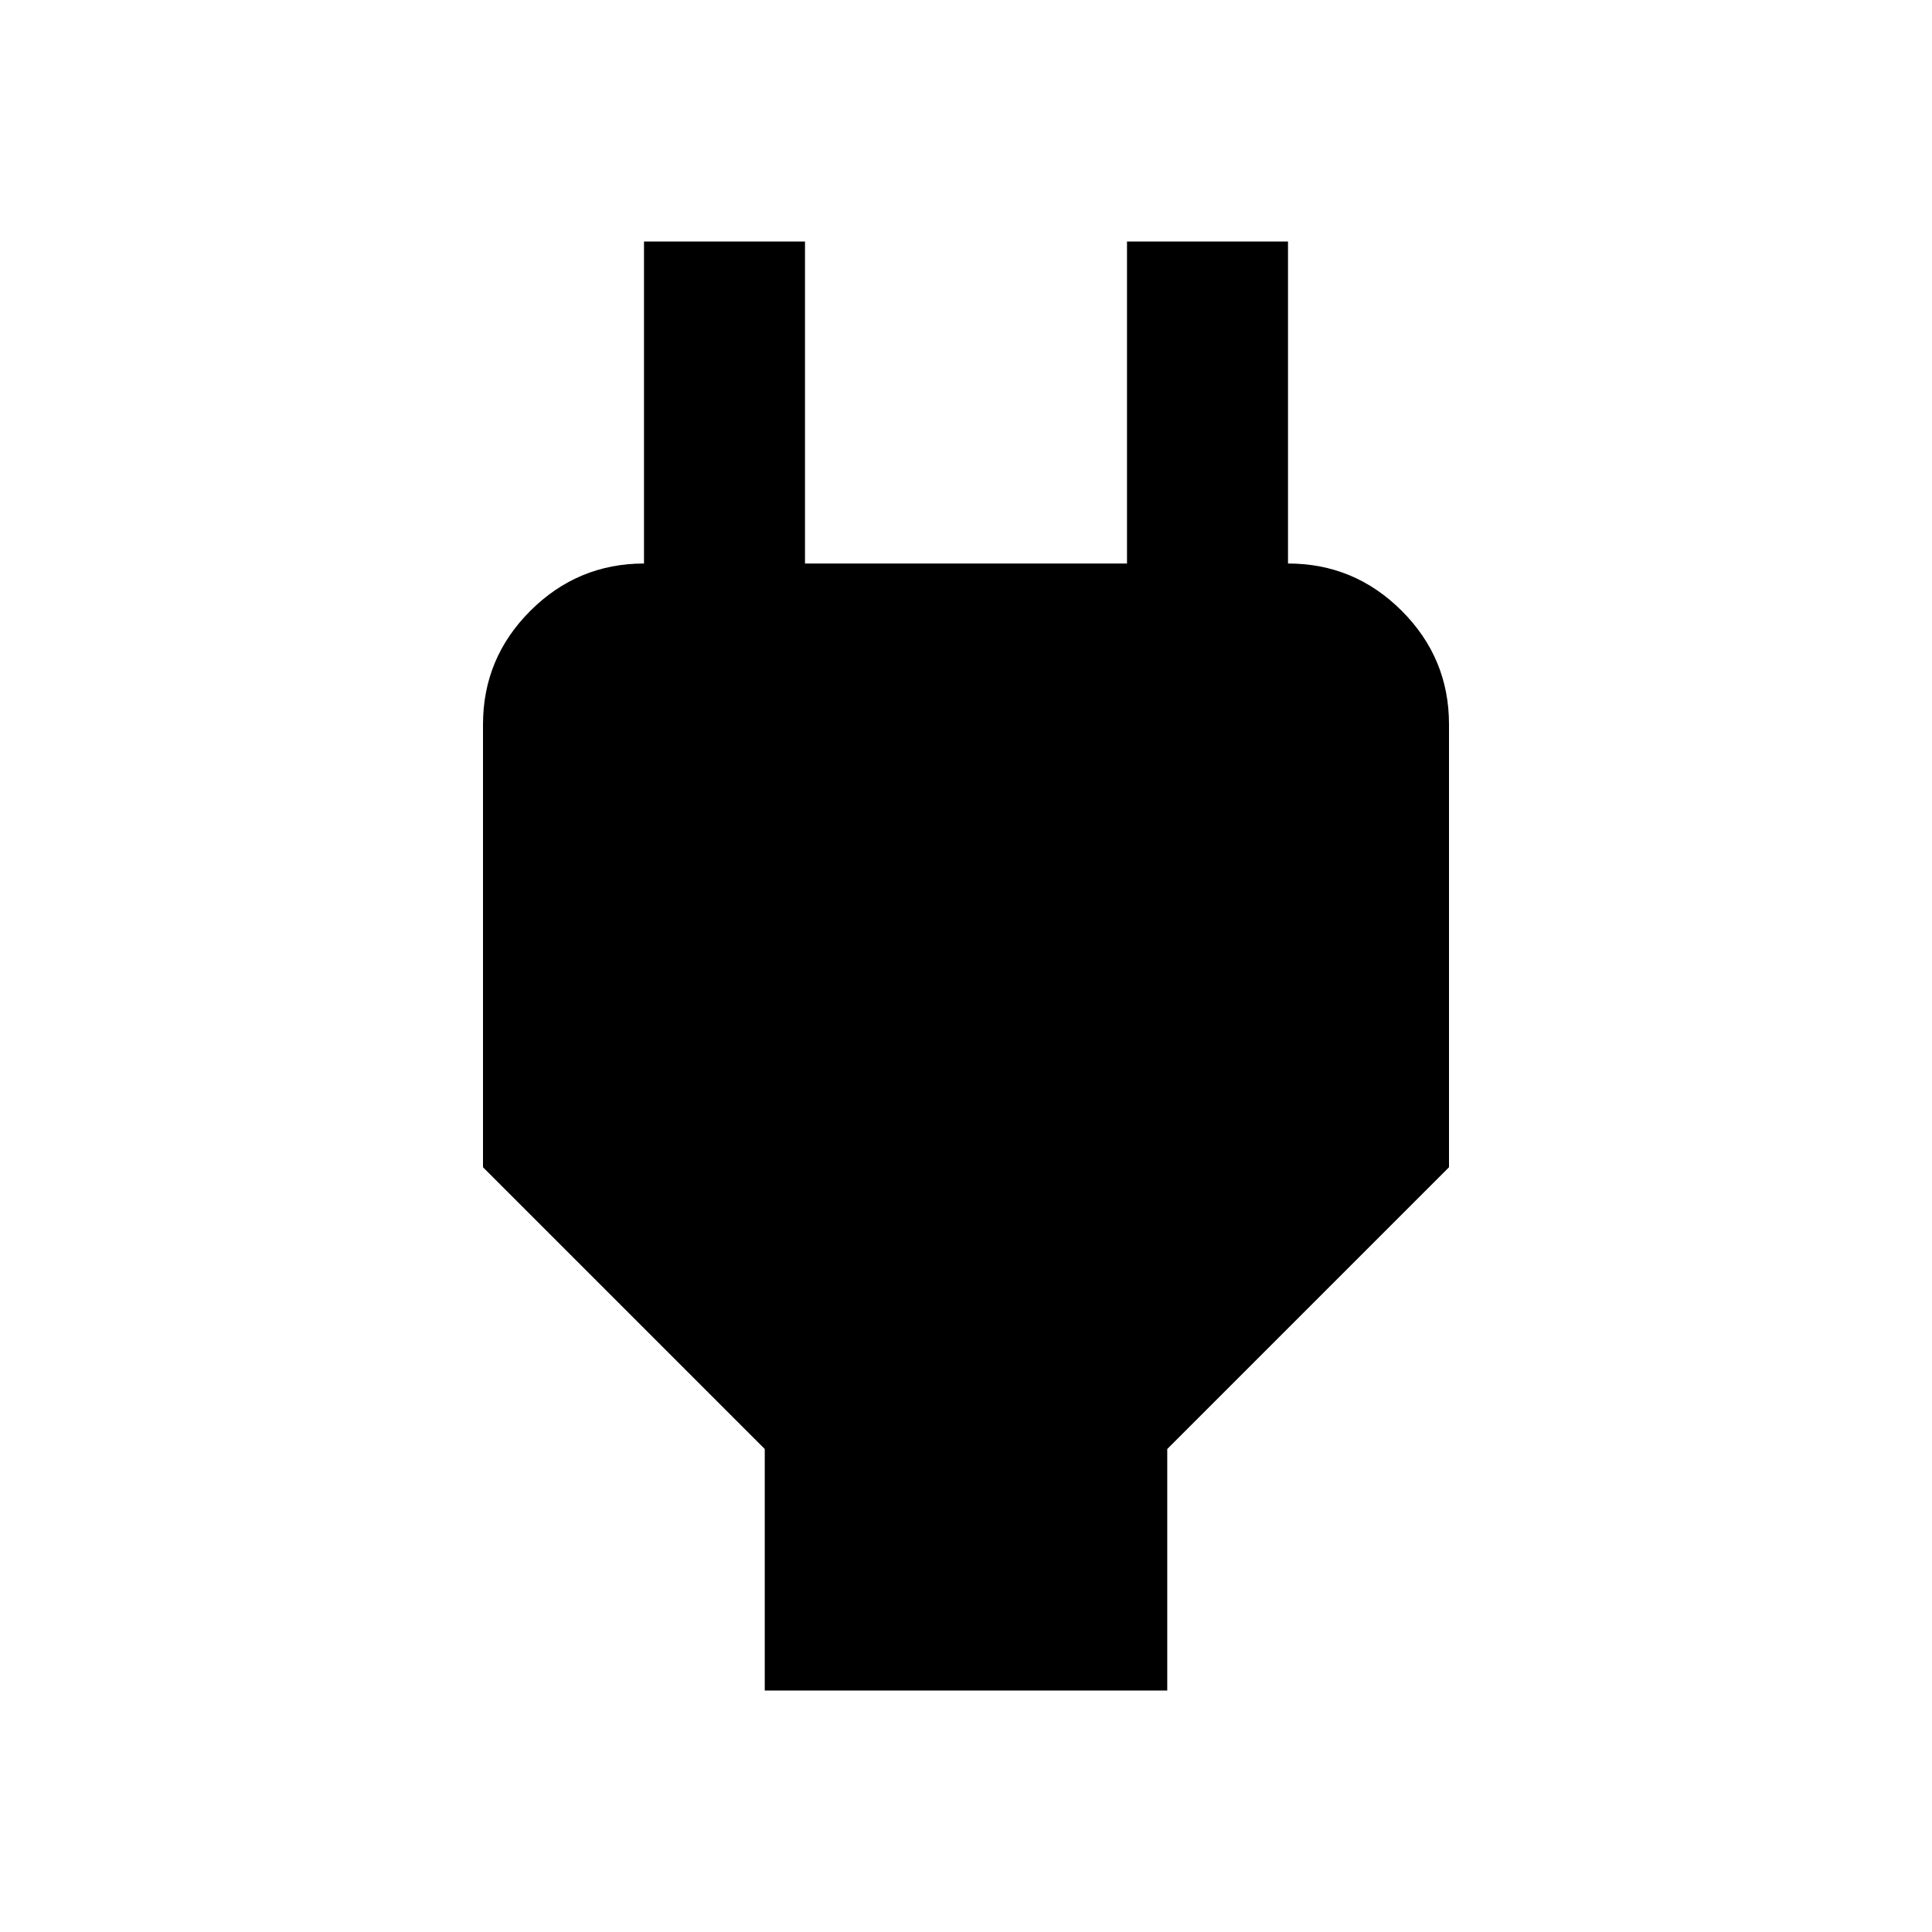
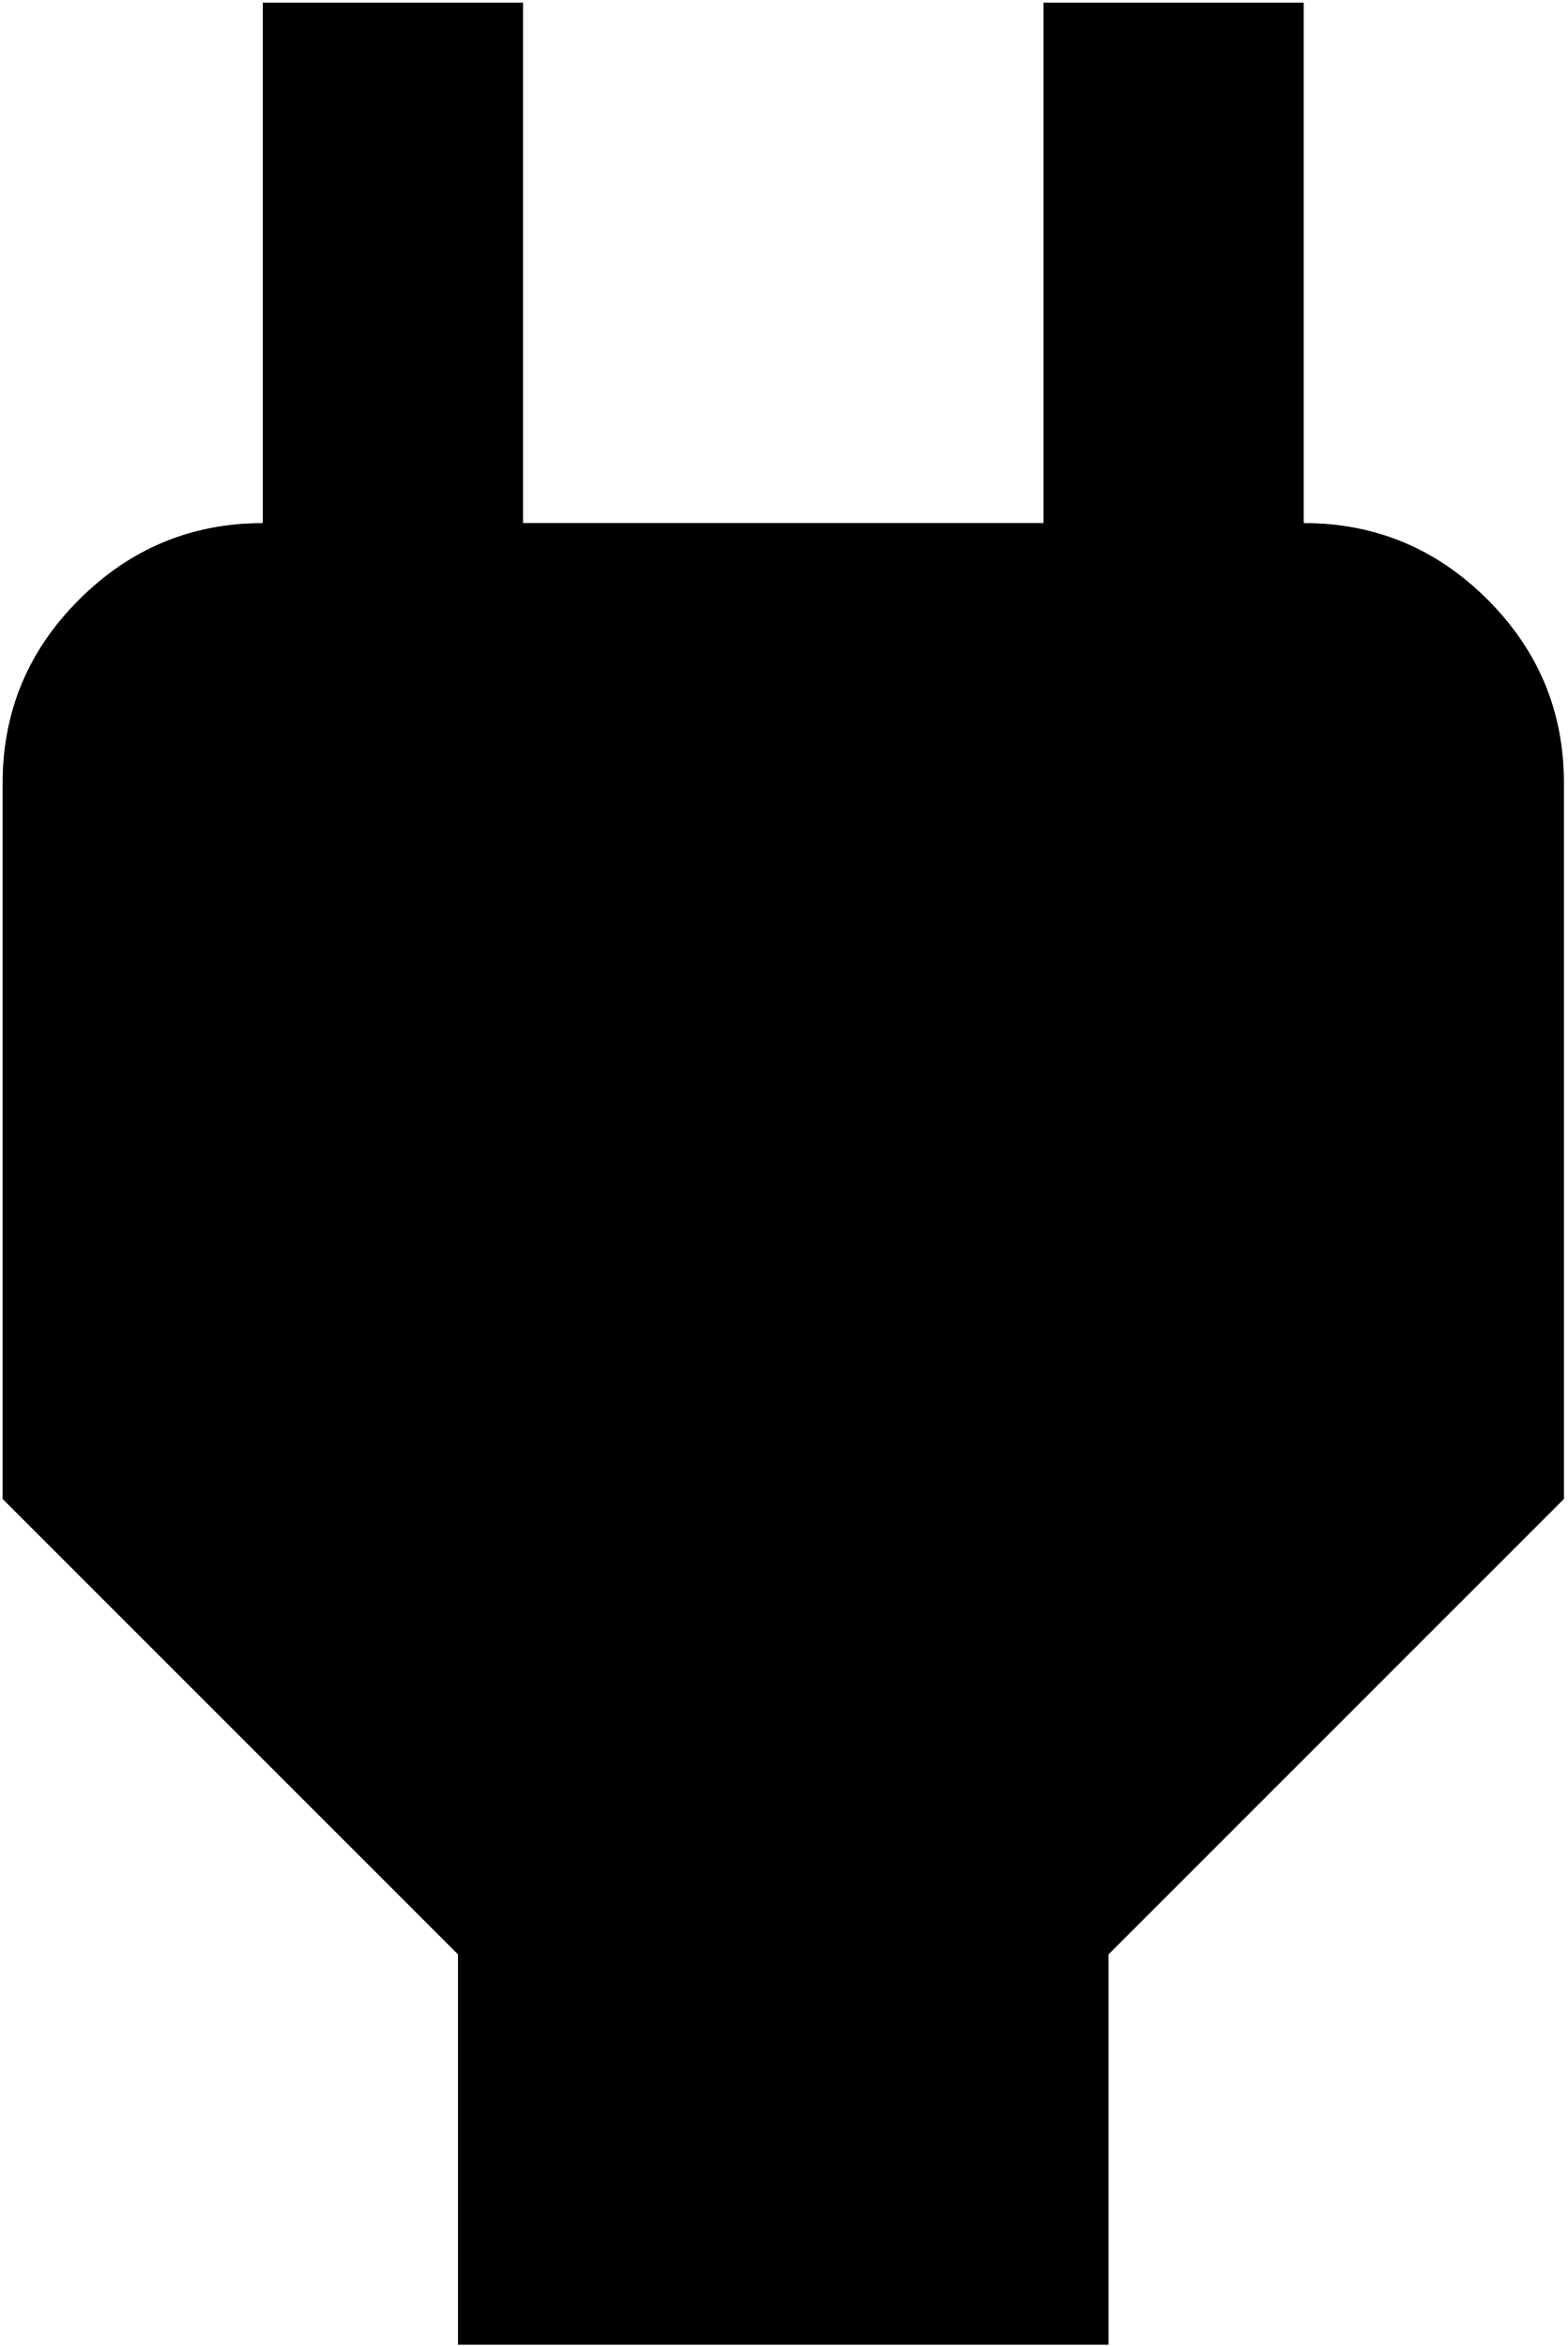
- <svg xmlns="http://www.w3.org/2000/svg" width="24" height="24" viewBox="0 0 24 24">
+ <svg xmlns="http://www.w3.org/2000/svg" viewBox="5.98 2.98 12.05 18.03">
  <path fill="currentColor" d="M9.5 21v-3L6 14.5V9q0-.825.588-1.412T8 7h1L8 8V3h2v4h4V3h2v5l-1-1h1q.825 0 1.413.588T18 9v5.5L14.5 18v3z" />
</svg>
